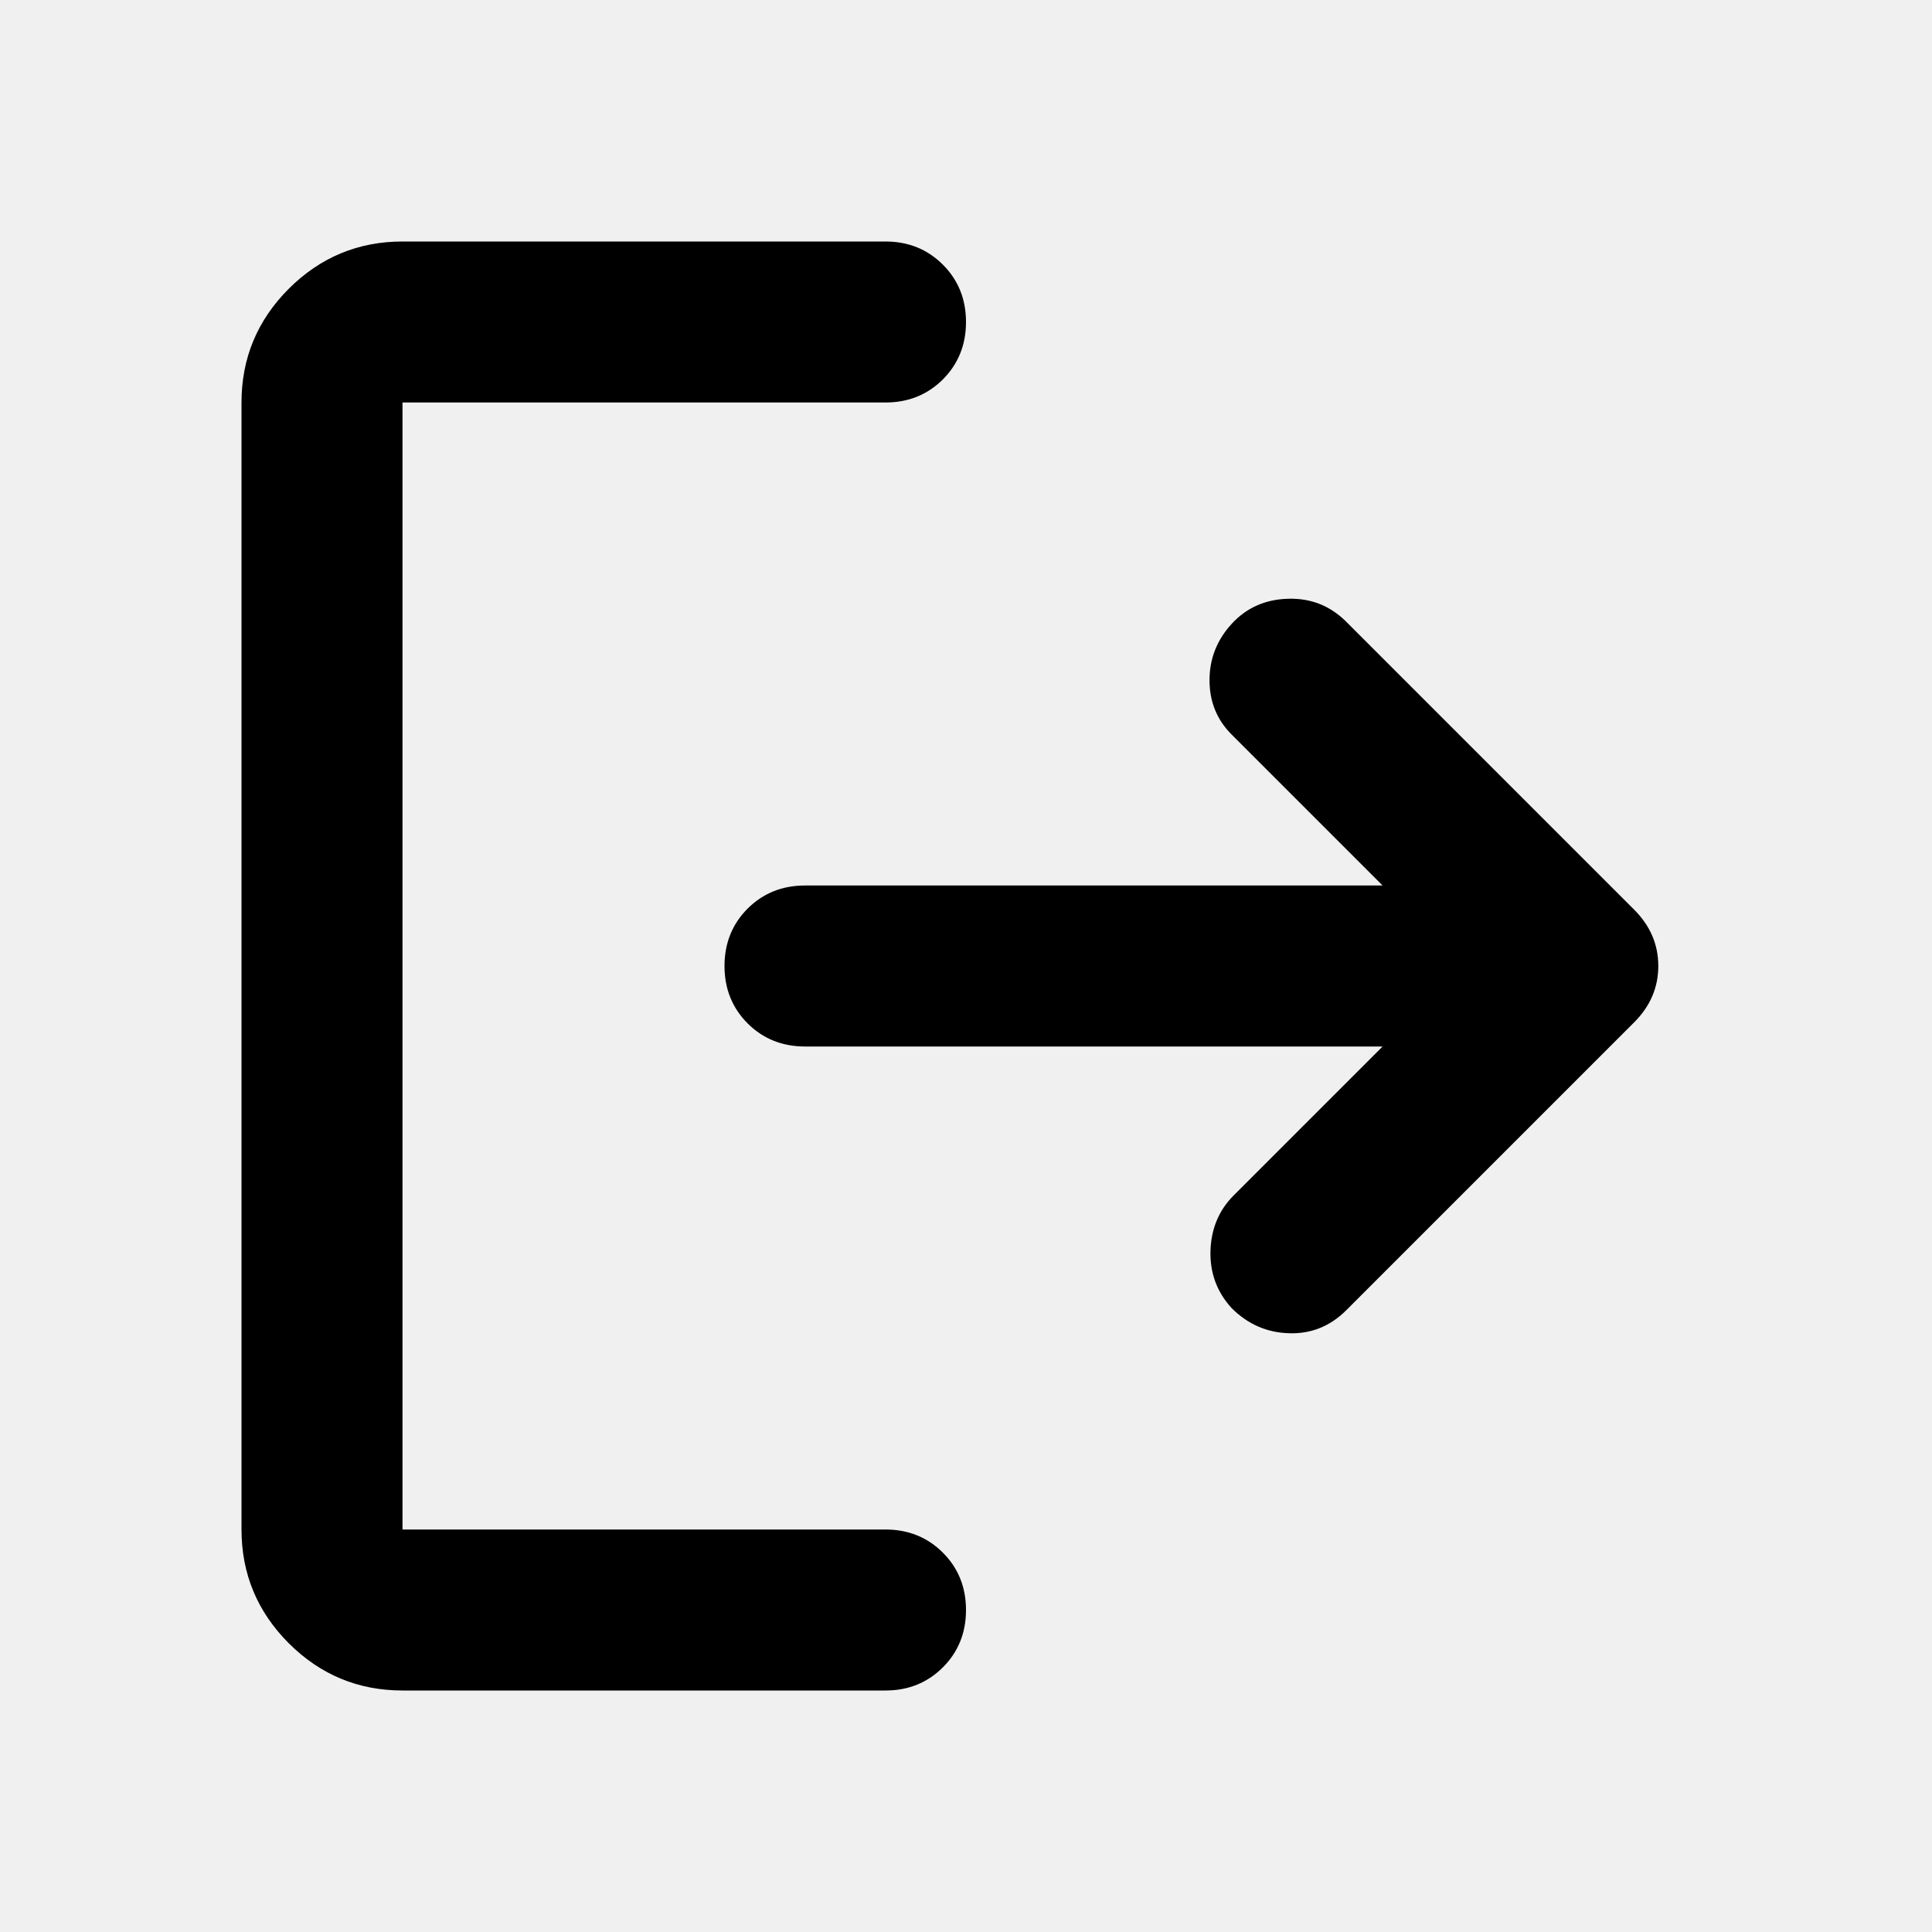
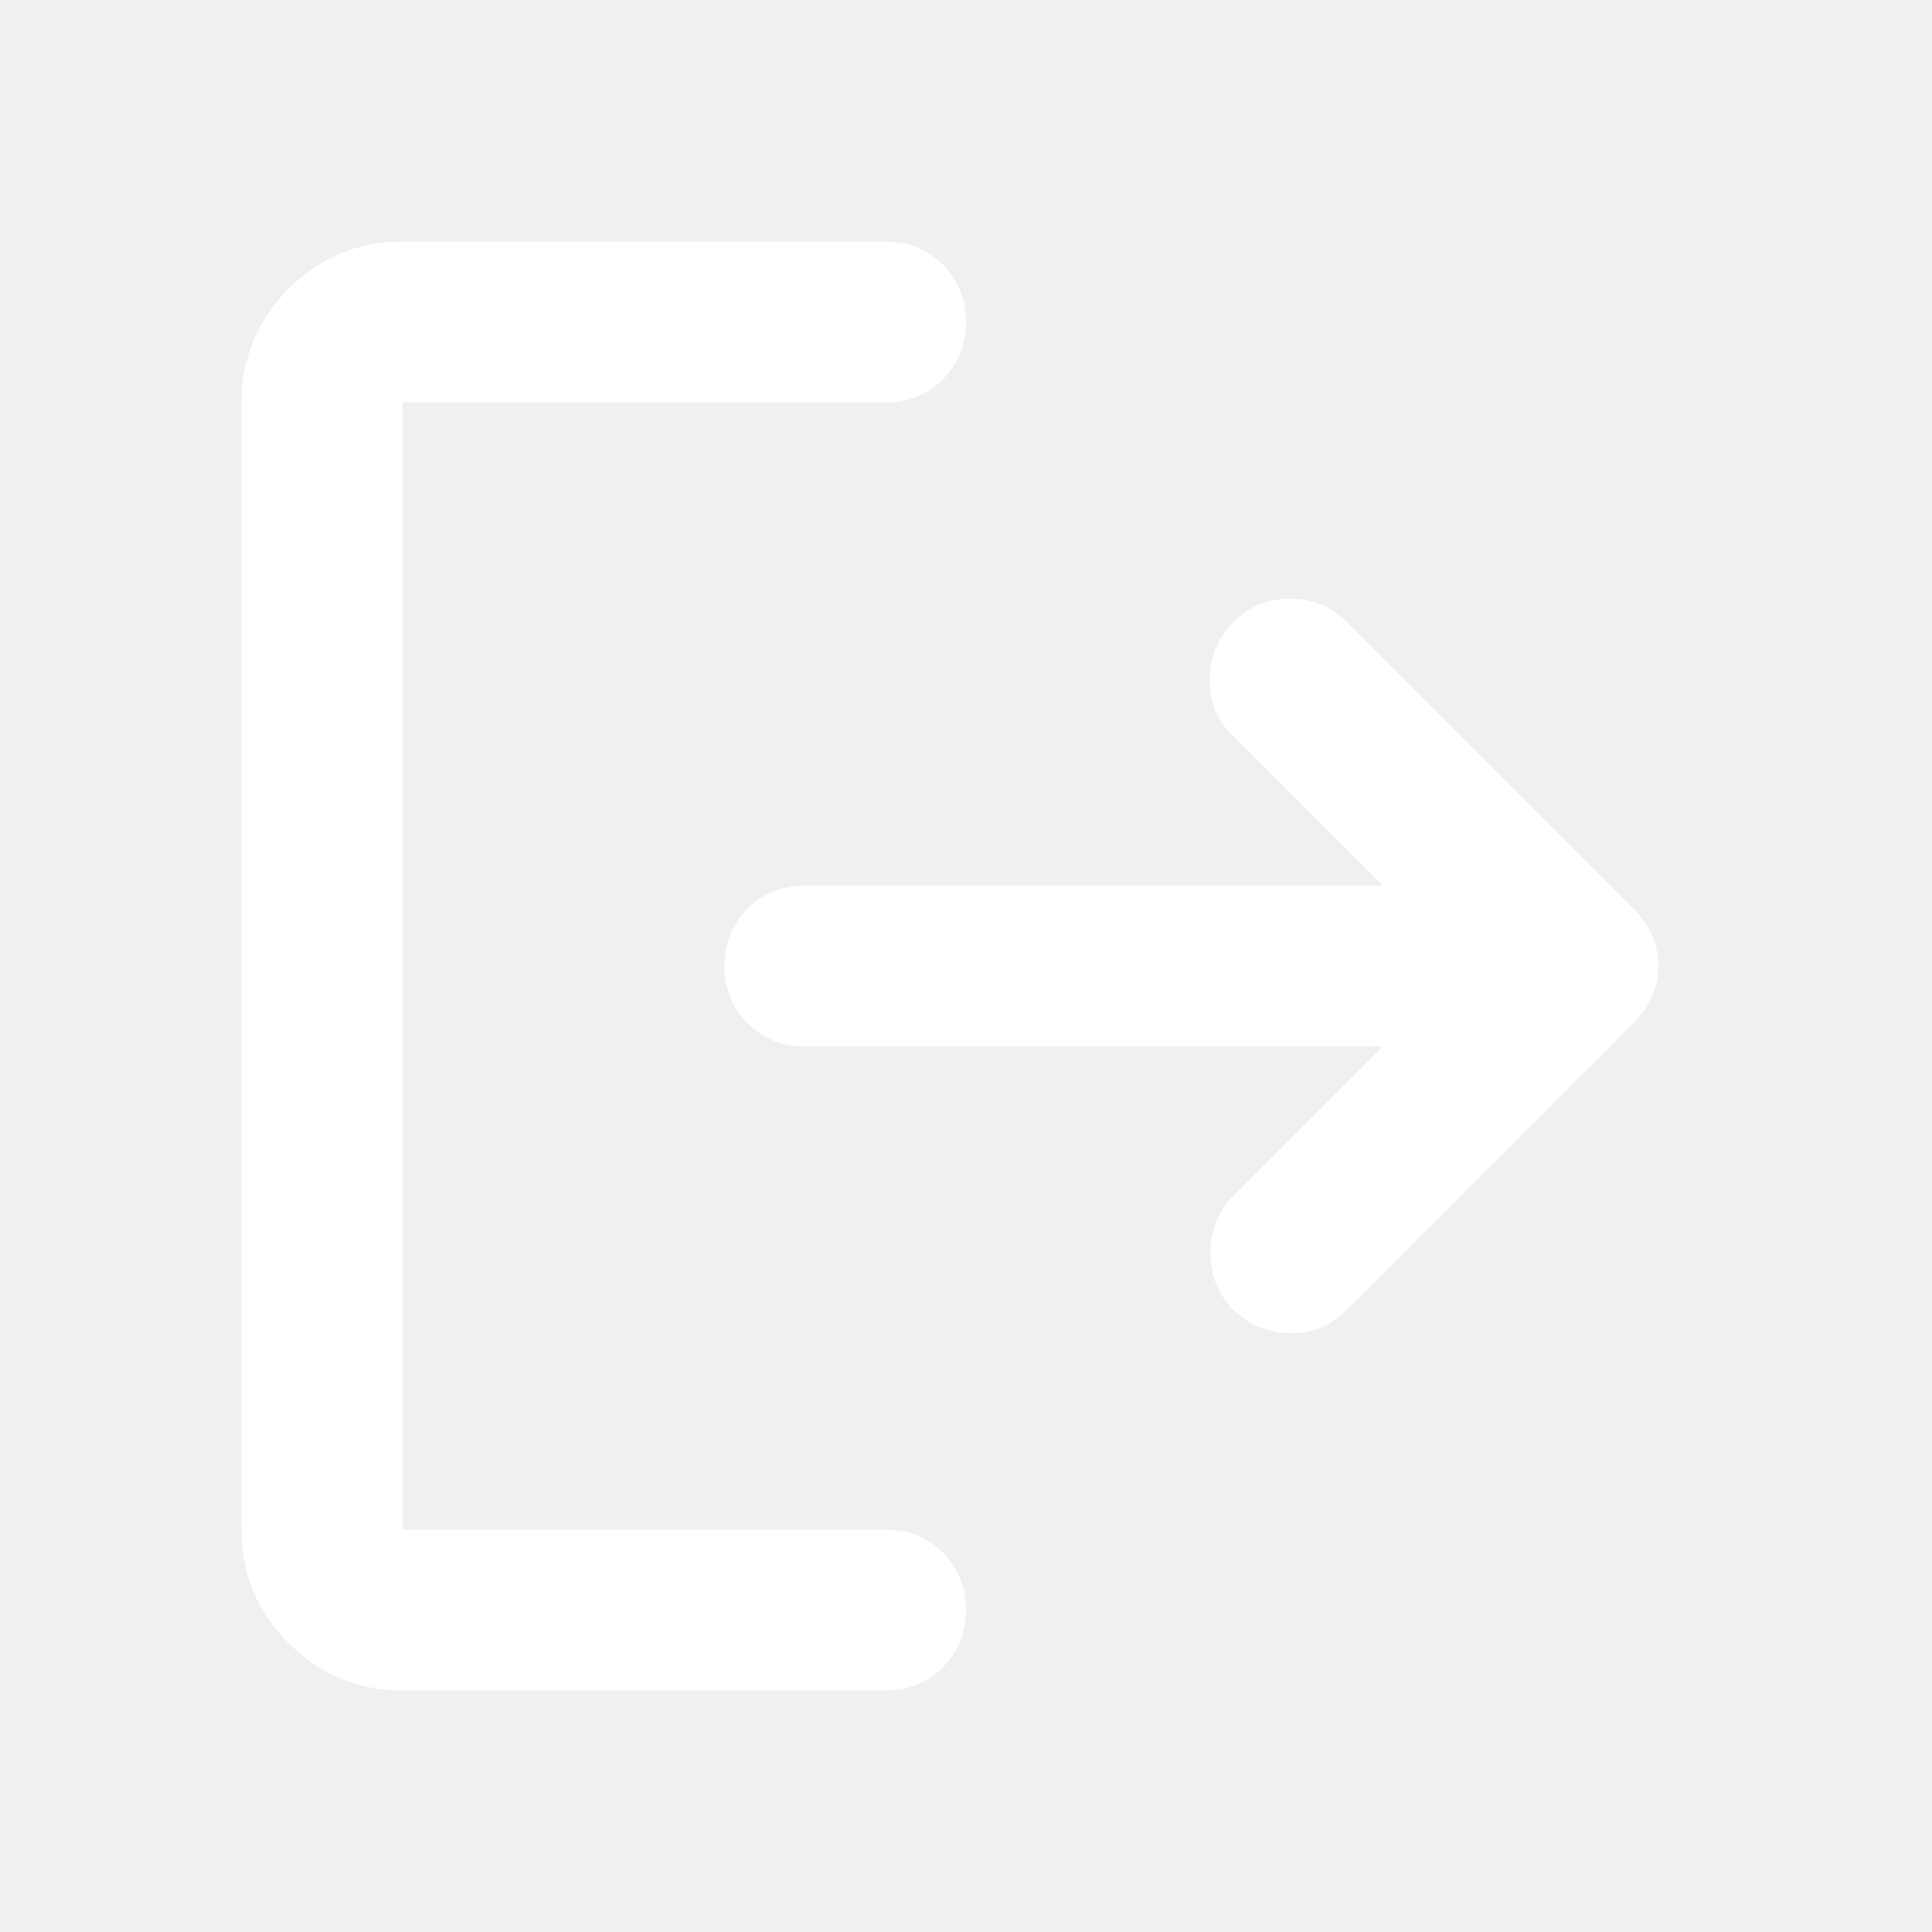
<svg xmlns="http://www.w3.org/2000/svg" width="24" height="24" viewBox="0 0 24 24" fill="none">
-   <path d="M5 21C4.45 21 3.979 20.804 3.587 20.413C3.196 20.021 3 19.55 3 19V5C3 4.45 3.196 3.979 3.587 3.587C3.979 3.196 4.45 3 5 3H11C11.283 3 11.521 3.096 11.713 3.288C11.904 3.479 12 3.717 12 4C12 4.283 11.904 4.521 11.713 4.713C11.521 4.904 11.283 5 11 5H5V19H11C11.283 19 11.521 19.096 11.713 19.288C11.904 19.479 12 19.717 12 20C12 20.283 11.904 20.521 11.713 20.712C11.521 20.904 11.283 21 11 21H5ZM17.175 13H10C9.717 13 9.479 12.904 9.287 12.713C9.096 12.521 9 12.283 9 12C9 11.717 9.096 11.479 9.287 11.287C9.479 11.096 9.717 11 10 11H17.175L15.3 9.125C15.117 8.942 15.025 8.717 15.025 8.45C15.025 8.183 15.117 7.95 15.3 7.75C15.483 7.55 15.717 7.446 16 7.438C16.283 7.429 16.525 7.525 16.725 7.725L20.3 11.3C20.5 11.5 20.6 11.733 20.6 12C20.6 12.267 20.5 12.5 20.3 12.7L16.725 16.275C16.525 16.475 16.288 16.571 16.012 16.562C15.738 16.554 15.5 16.45 15.3 16.25C15.117 16.05 15.029 15.812 15.037 15.537C15.046 15.262 15.142 15.033 15.325 14.85L17.175 13Z" fill="currentColor" />
+   <path d="M5 21C4.45 21 3.979 20.804 3.587 20.413C3.196 20.021 3 19.55 3 19V5C3 4.45 3.196 3.979 3.587 3.587C3.979 3.196 4.45 3 5 3H11C11.283 3 11.521 3.096 11.713 3.288C11.904 3.479 12 3.717 12 4C12 4.283 11.904 4.521 11.713 4.713C11.521 4.904 11.283 5 11 5H5V19H11C11.283 19 11.521 19.096 11.713 19.288C11.904 19.479 12 19.717 12 20C12 20.283 11.904 20.521 11.713 20.712C11.521 20.904 11.283 21 11 21H5ZM17.175 13H10C9.717 13 9.479 12.904 9.287 12.713C9.096 12.521 9 12.283 9 12C9 11.717 9.096 11.479 9.287 11.287C9.479 11.096 9.717 11 10 11H17.175L15.3 9.125C15.117 8.942 15.025 8.717 15.025 8.45C15.025 8.183 15.117 7.95 15.3 7.75C15.483 7.55 15.717 7.446 16 7.438C16.283 7.429 16.525 7.525 16.725 7.725L20.3 11.3C20.5 11.5 20.6 11.733 20.6 12C20.6 12.267 20.5 12.5 20.3 12.7L16.725 16.275C16.525 16.475 16.288 16.571 16.012 16.562C15.738 16.554 15.5 16.45 15.3 16.25C15.117 16.05 15.029 15.812 15.037 15.537C15.046 15.262 15.142 15.033 15.325 14.85L17.175 13Z" fill="white" />
</svg>
